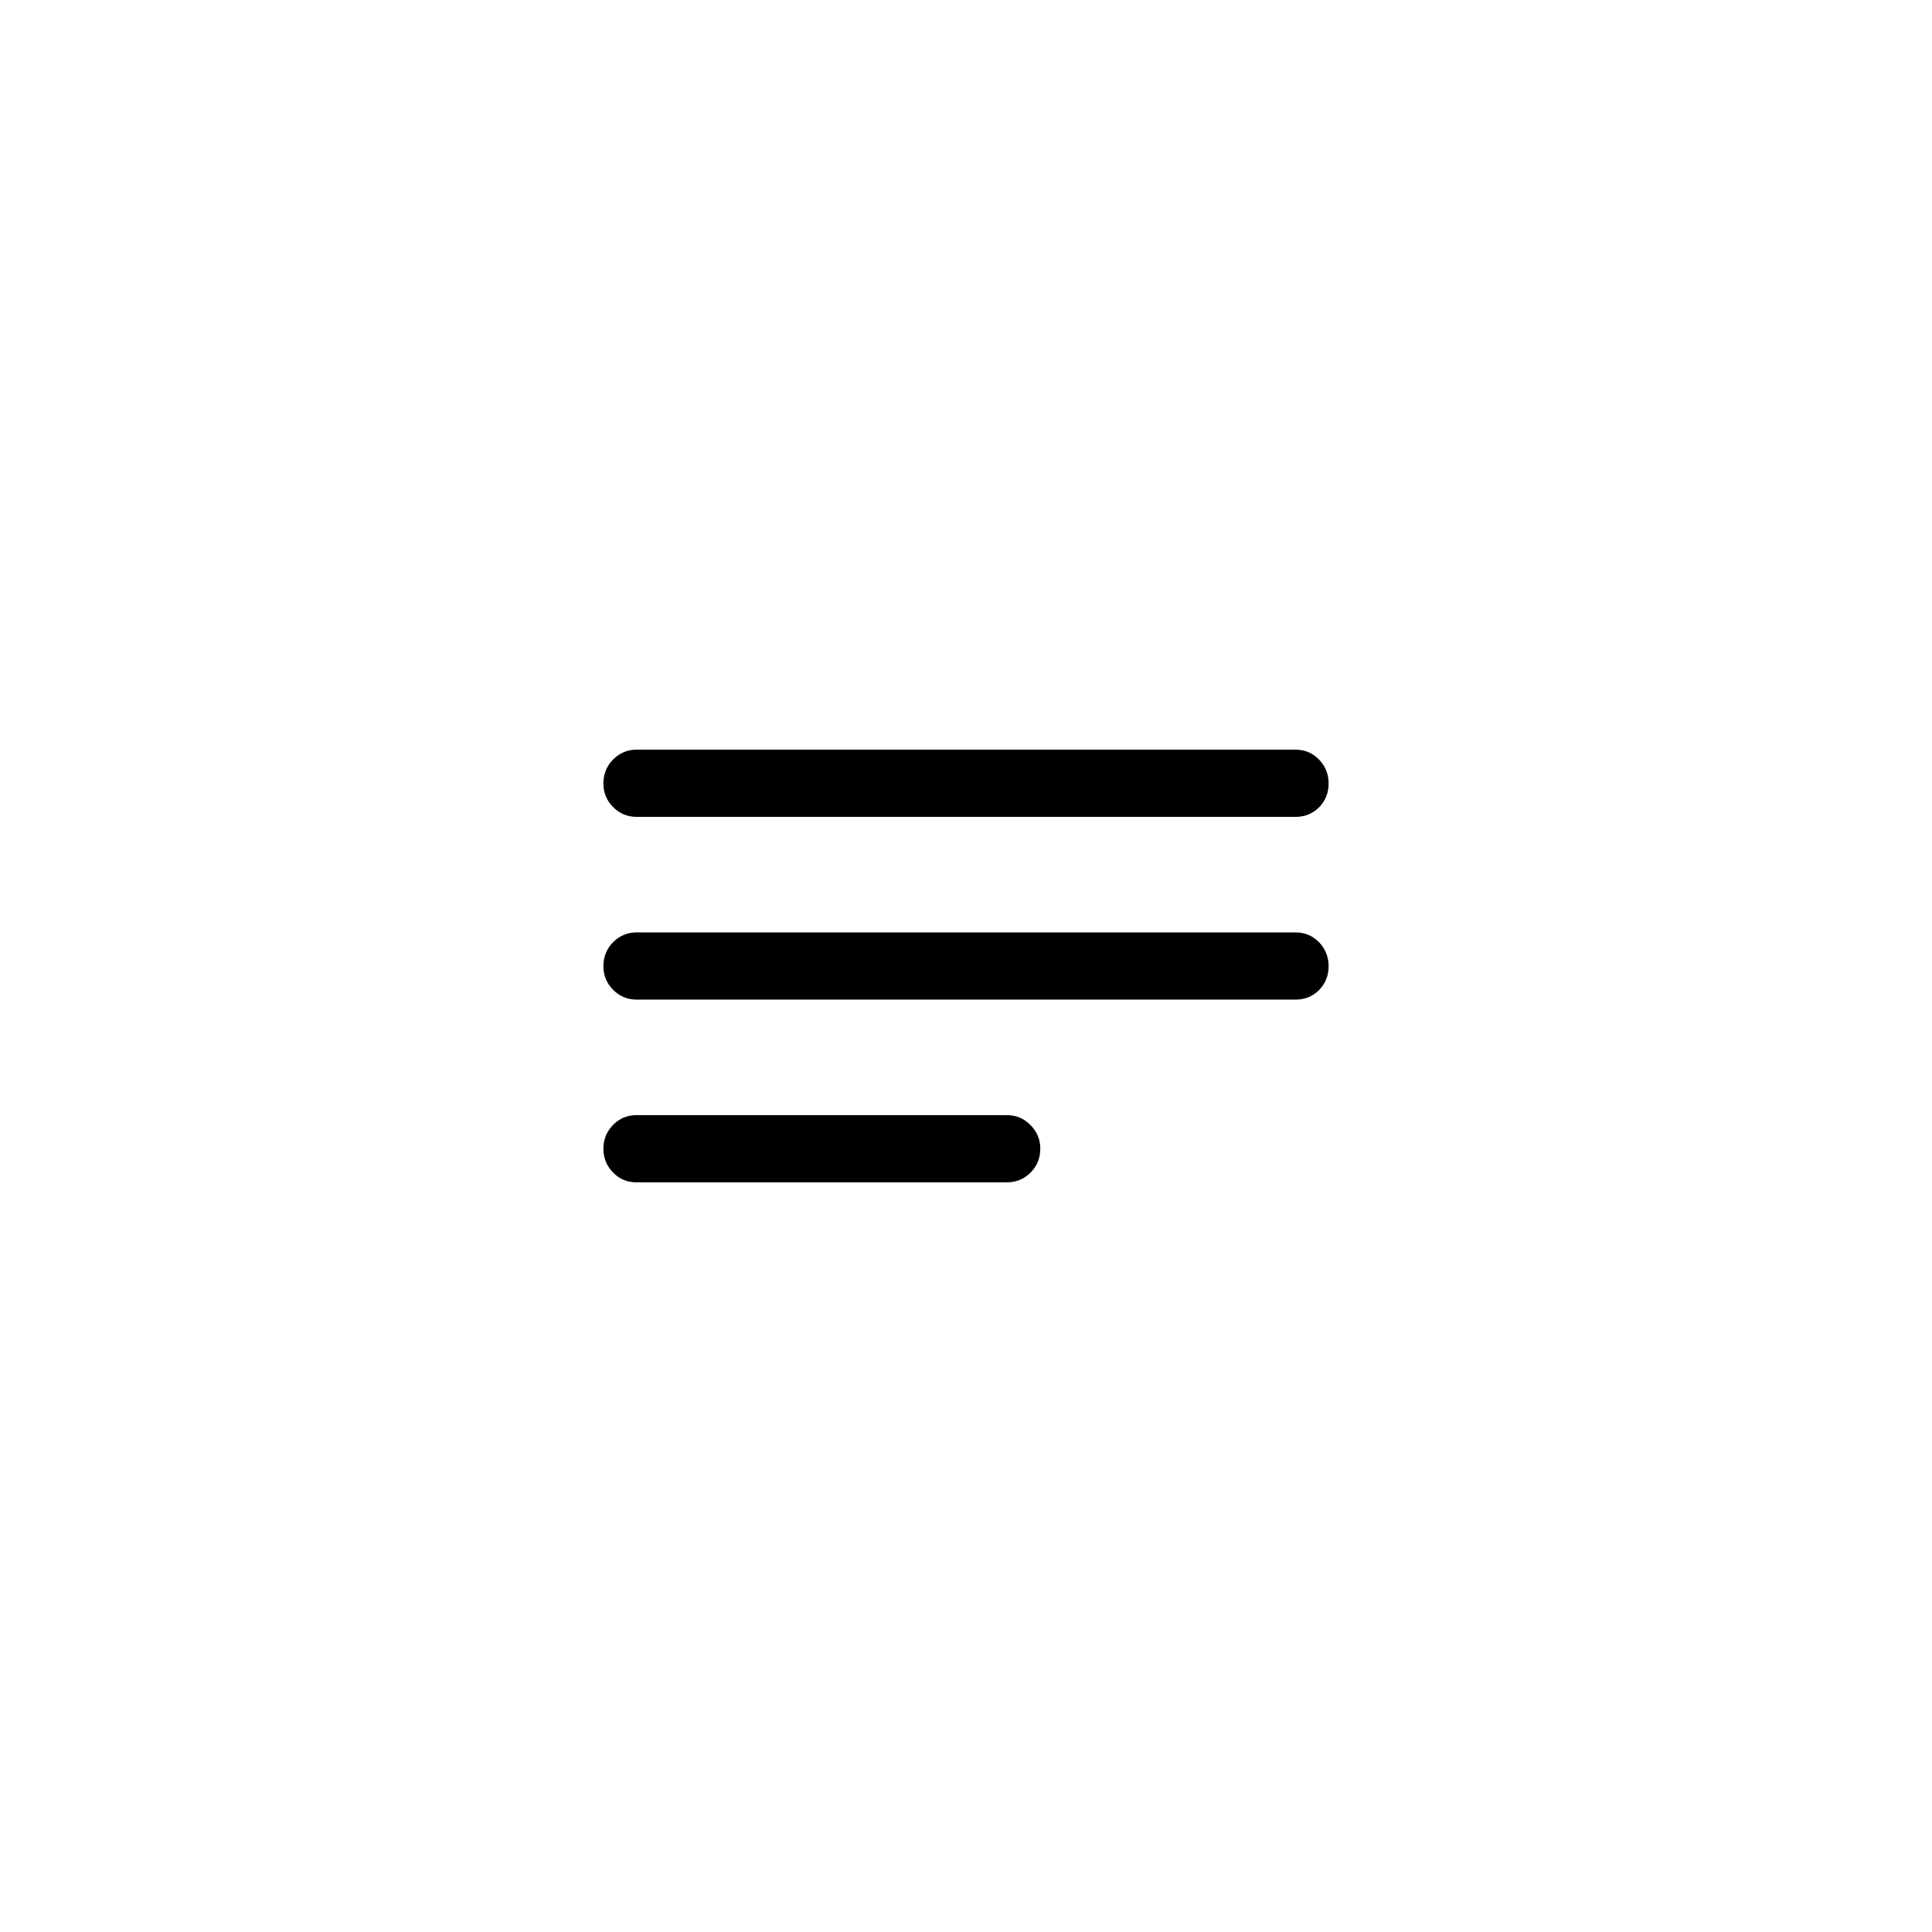
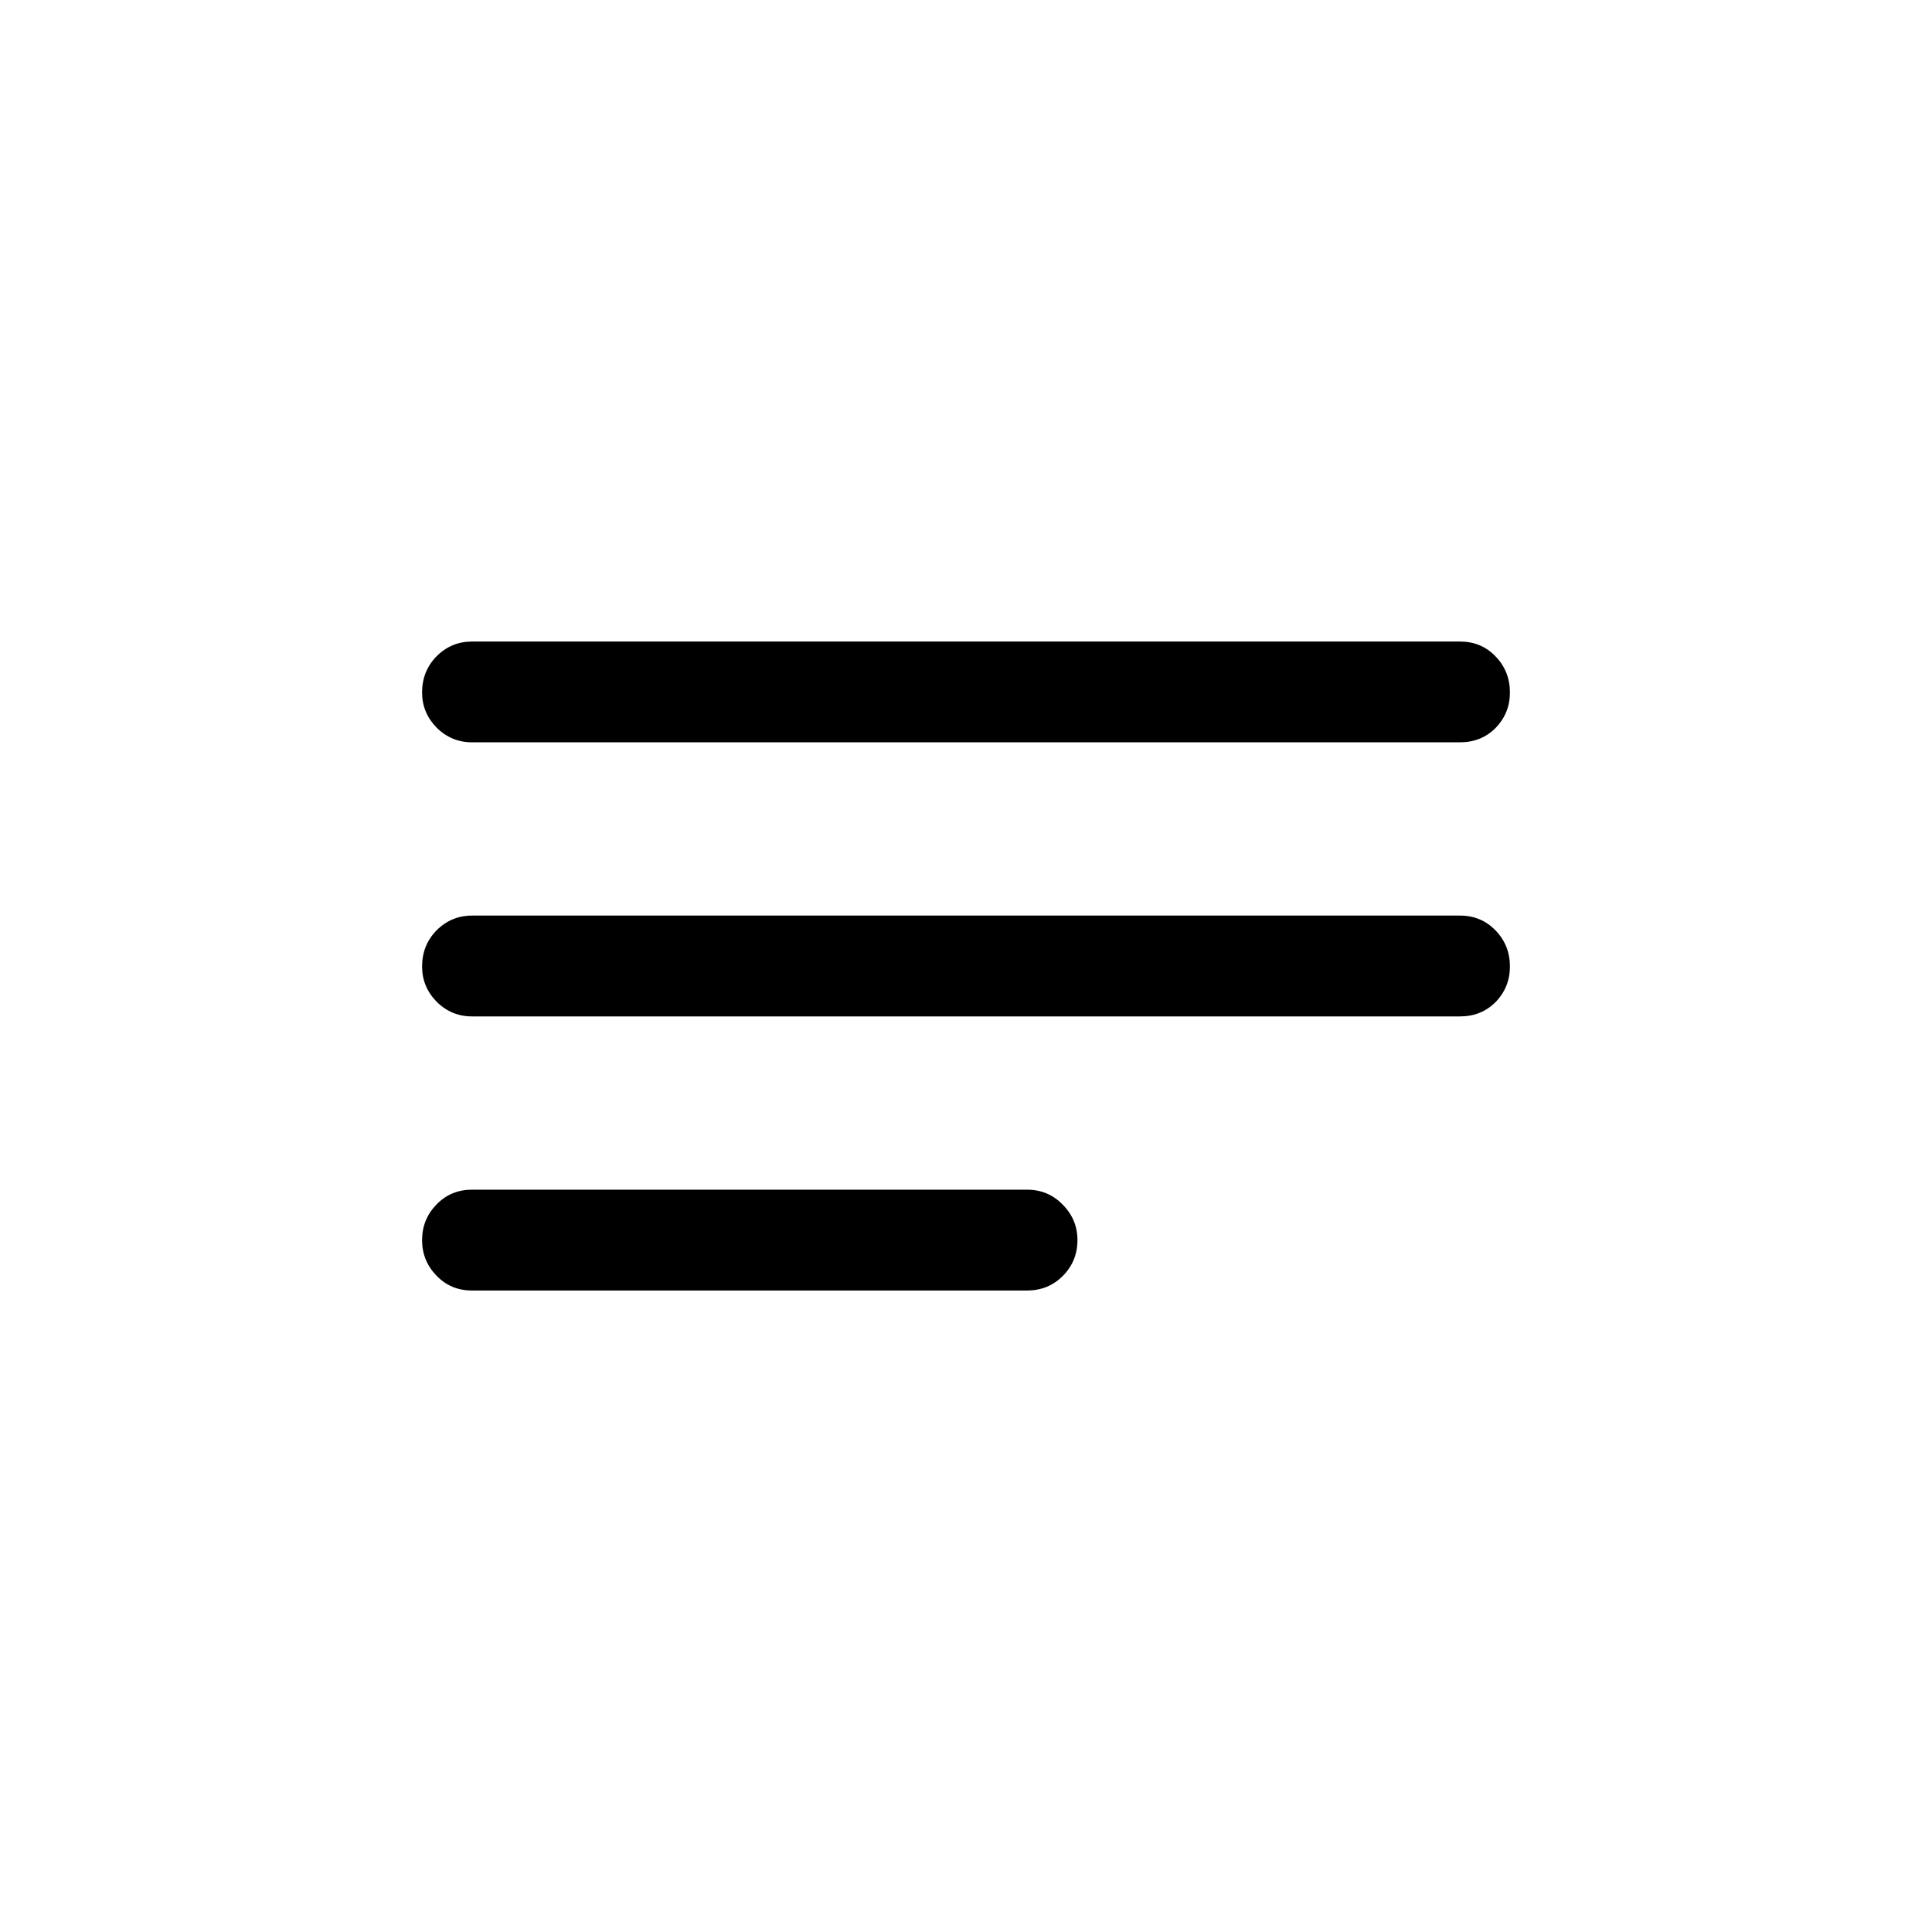
- <svg xmlns="http://www.w3.org/2000/svg" width="48" height="48" viewBox="0 0 48 48" fill="none">
-   <path d="M15.817 29.375C15.583 29.375 15.387 29.293 15.229 29.128C15.07 28.964 14.991 28.768 14.991 28.54C14.991 28.311 15.07 28.115 15.229 27.951C15.387 27.787 15.583 27.705 15.817 27.705H25.011C25.245 27.705 25.441 27.787 25.6 27.951C25.764 28.115 25.846 28.311 25.846 28.54C25.846 28.774 25.764 28.973 25.6 29.137C25.441 29.295 25.245 29.375 25.011 29.375H15.817Z" fill="black" />
-   <path d="M15.817 20.295C15.589 20.295 15.393 20.213 15.229 20.049C15.07 19.885 14.991 19.692 14.991 19.469C14.991 19.235 15.07 19.036 15.229 18.872C15.393 18.707 15.589 18.625 15.817 18.625H32.183C32.417 18.625 32.613 18.707 32.772 18.872C32.93 19.036 33.009 19.235 33.009 19.469C33.009 19.698 32.93 19.894 32.772 20.058C32.613 20.216 32.417 20.295 32.183 20.295H15.817Z" fill="black" />
-   <path d="M15.817 24.835C15.589 24.835 15.393 24.753 15.229 24.589C15.07 24.425 14.991 24.231 14.991 24.009C14.991 23.774 15.07 23.575 15.229 23.411C15.393 23.247 15.589 23.165 15.817 23.165H32.183C32.417 23.165 32.613 23.247 32.772 23.411C32.93 23.575 33.009 23.774 33.009 24.009C33.009 24.237 32.93 24.434 32.772 24.598C32.613 24.756 32.417 24.835 32.183 24.835H15.817Z" fill="black" />
+ <svg xmlns="http://www.w3.org/2000/svg" width="32" height="32" viewBox="0 0 32 32" fill="none">
+   <path d="M7.817 21.375C7.583 21.375 7.387 21.293 7.229 21.128C7.07 20.964 6.991 20.768 6.991 20.54C6.991 20.311 7.07 20.115 7.229 19.951C7.387 19.787 7.583 19.705 7.817 19.705H17.011C17.245 19.705 17.441 19.787 17.6 19.951C17.764 20.115 17.846 20.311 17.846 20.54C17.846 20.774 17.764 20.973 17.6 21.137C17.441 21.295 17.245 21.375 17.011 21.375H7.817Z" fill="black" />
+   <path d="M7.817 12.295C7.589 12.295 7.393 12.213 7.229 12.049C7.07 11.885 6.991 11.692 6.991 11.469C6.991 11.235 7.07 11.036 7.229 10.872C7.393 10.707 7.589 10.626 7.817 10.626H24.183C24.417 10.626 24.613 10.707 24.771 10.872C24.93 11.036 25.009 11.235 25.009 11.469C25.009 11.698 24.93 11.894 24.771 12.058C24.613 12.216 24.417 12.295 24.183 12.295H7.817Z" fill="black" />
+   <path d="M7.817 16.835C7.589 16.835 7.393 16.753 7.229 16.589C7.07 16.425 6.991 16.231 6.991 16.009C6.991 15.774 7.07 15.575 7.229 15.411C7.393 15.247 7.589 15.165 7.817 15.165H24.183C24.417 15.165 24.613 15.247 24.771 15.411C24.93 15.575 25.009 15.774 25.009 16.009C25.009 16.237 24.93 16.434 24.771 16.598C24.613 16.756 24.417 16.835 24.183 16.835H7.817Z" fill="black" />
</svg>
